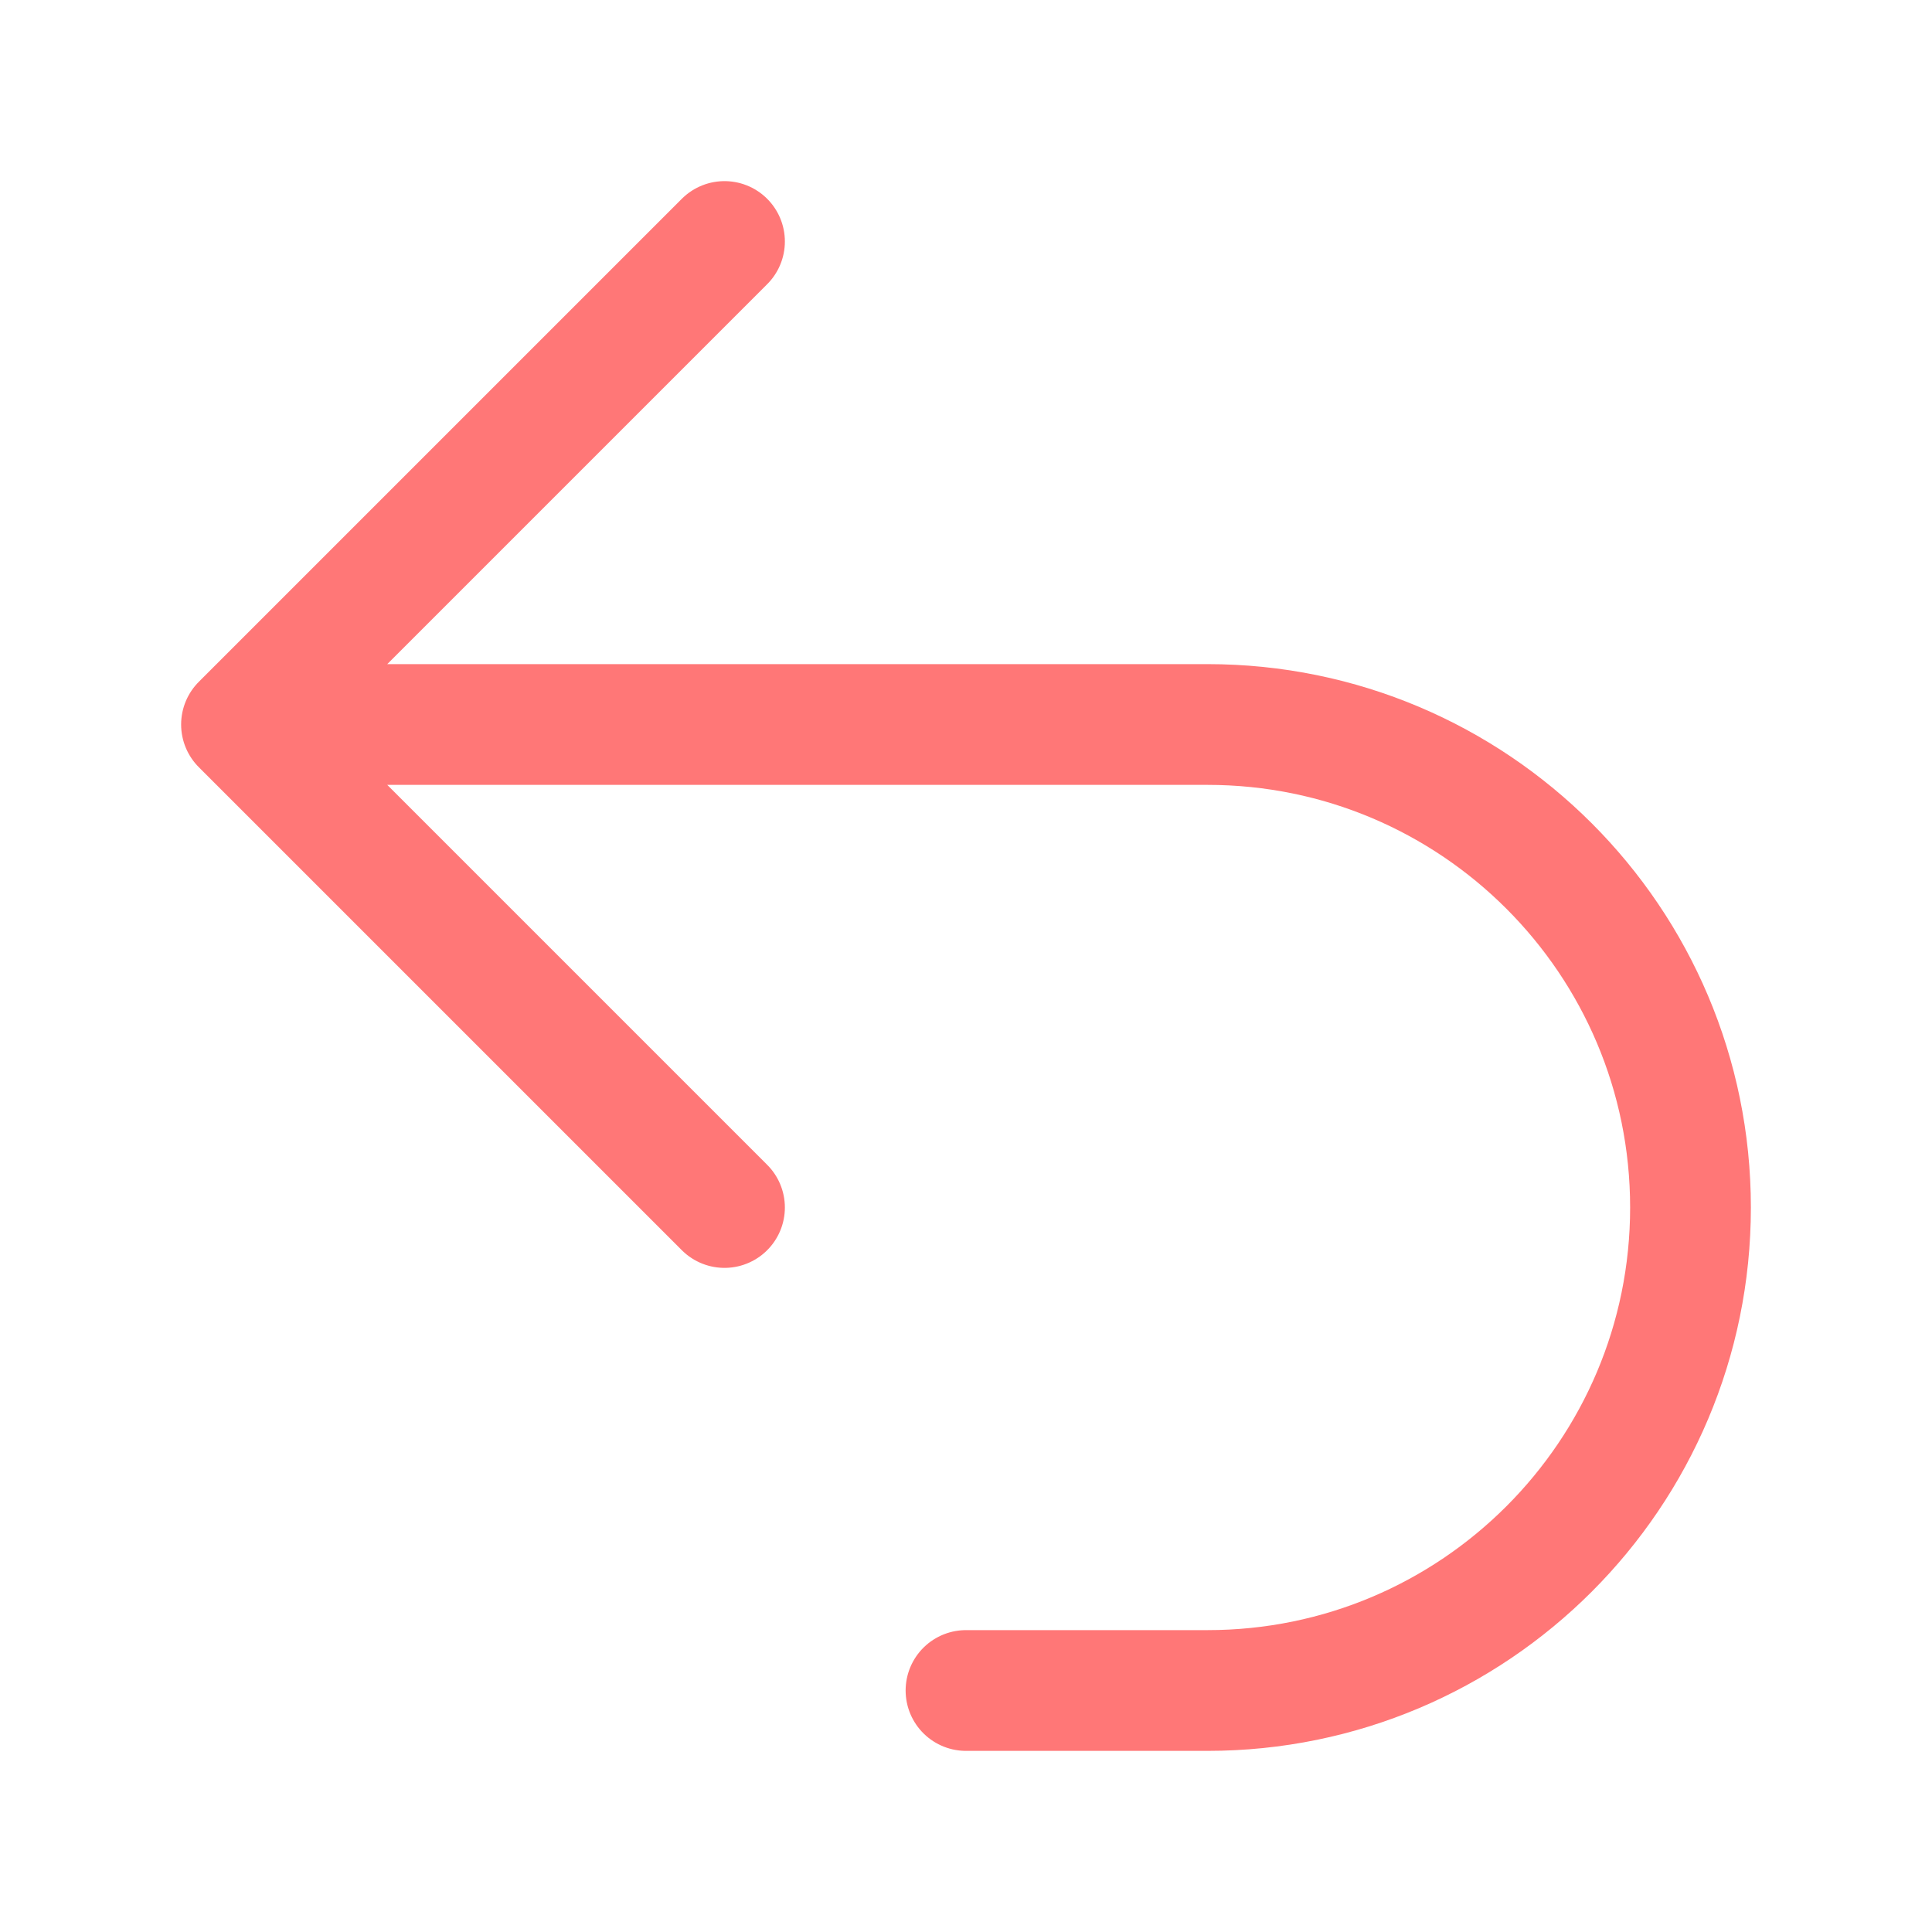
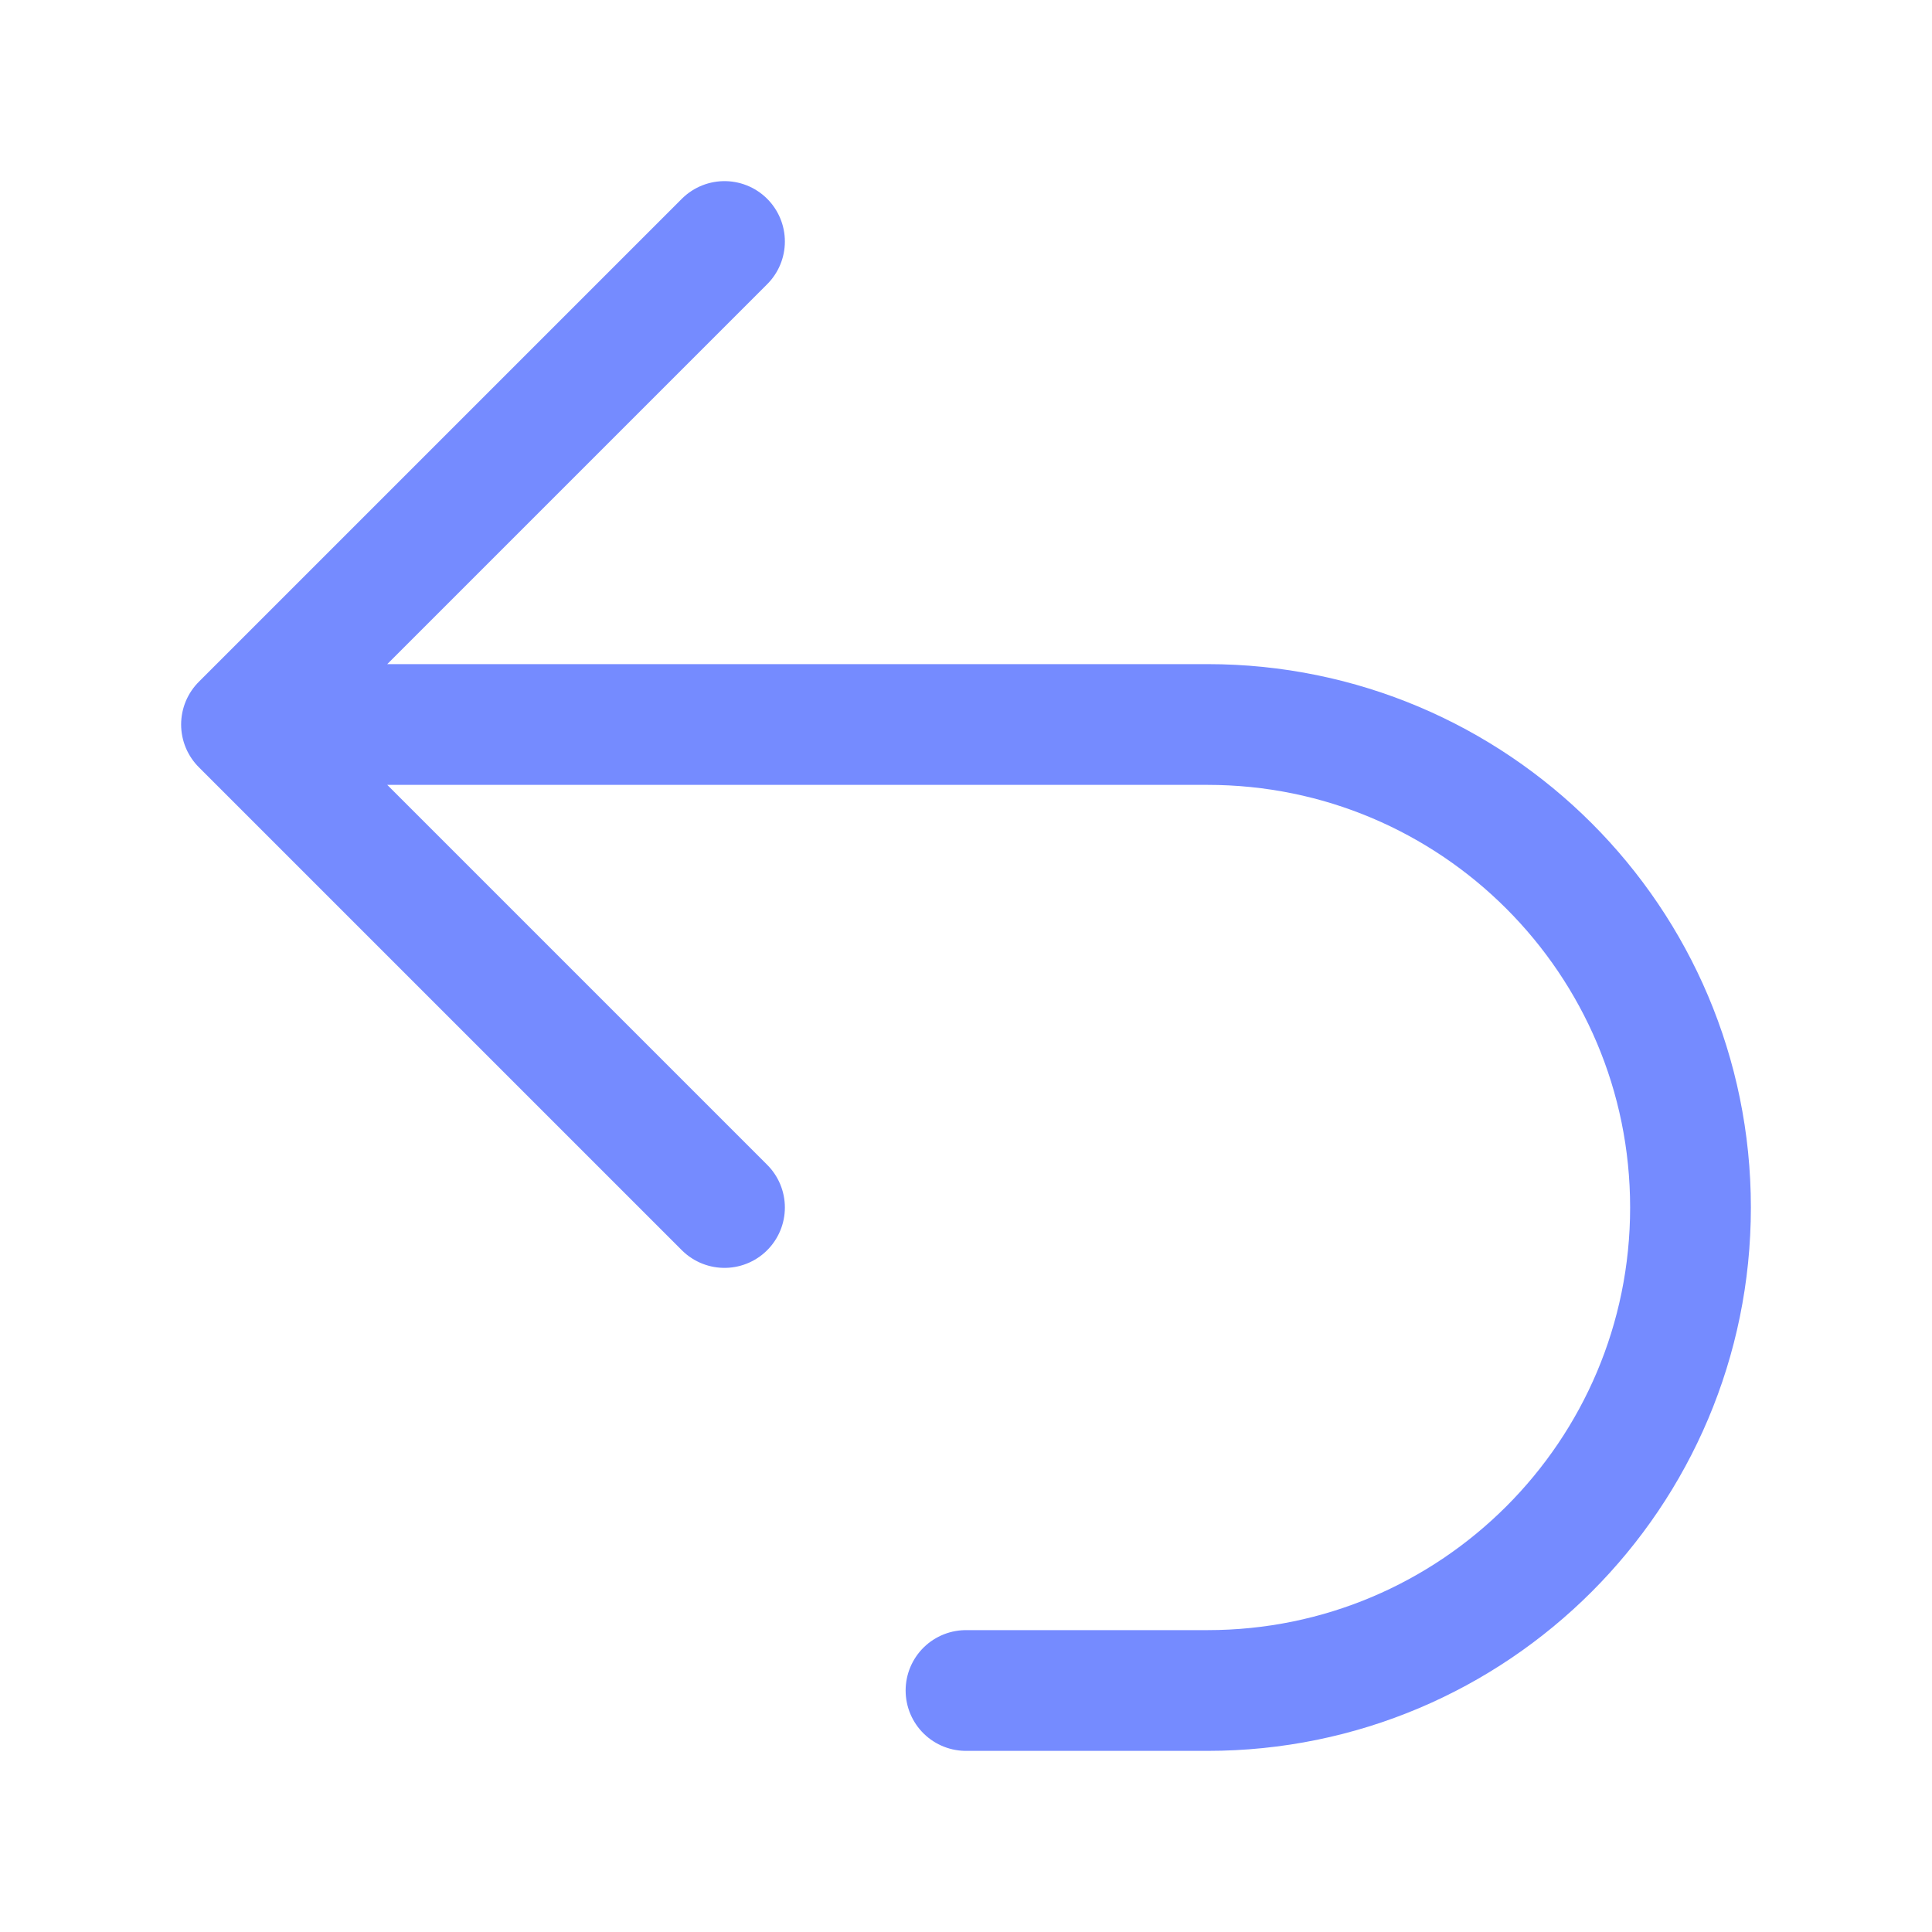
- <svg xmlns="http://www.w3.org/2000/svg" fill="none" viewBox="0 0 24 24" stroke-width="1.5" stroke="#FF7777" class="w-6 h-6">
+ <svg xmlns="http://www.w3.org/2000/svg" fill="none" viewBox="0 0 24 24" stroke-width="1.5" stroke="rgba(117, 139, 255, 1)" class="w-6 h-6">
  <path stroke-linecap="round" stroke-linejoin="round" d="M9 15L3 9m0 0l6-6M3 9h12a6 6 0 010 12h-3" />
</svg>
